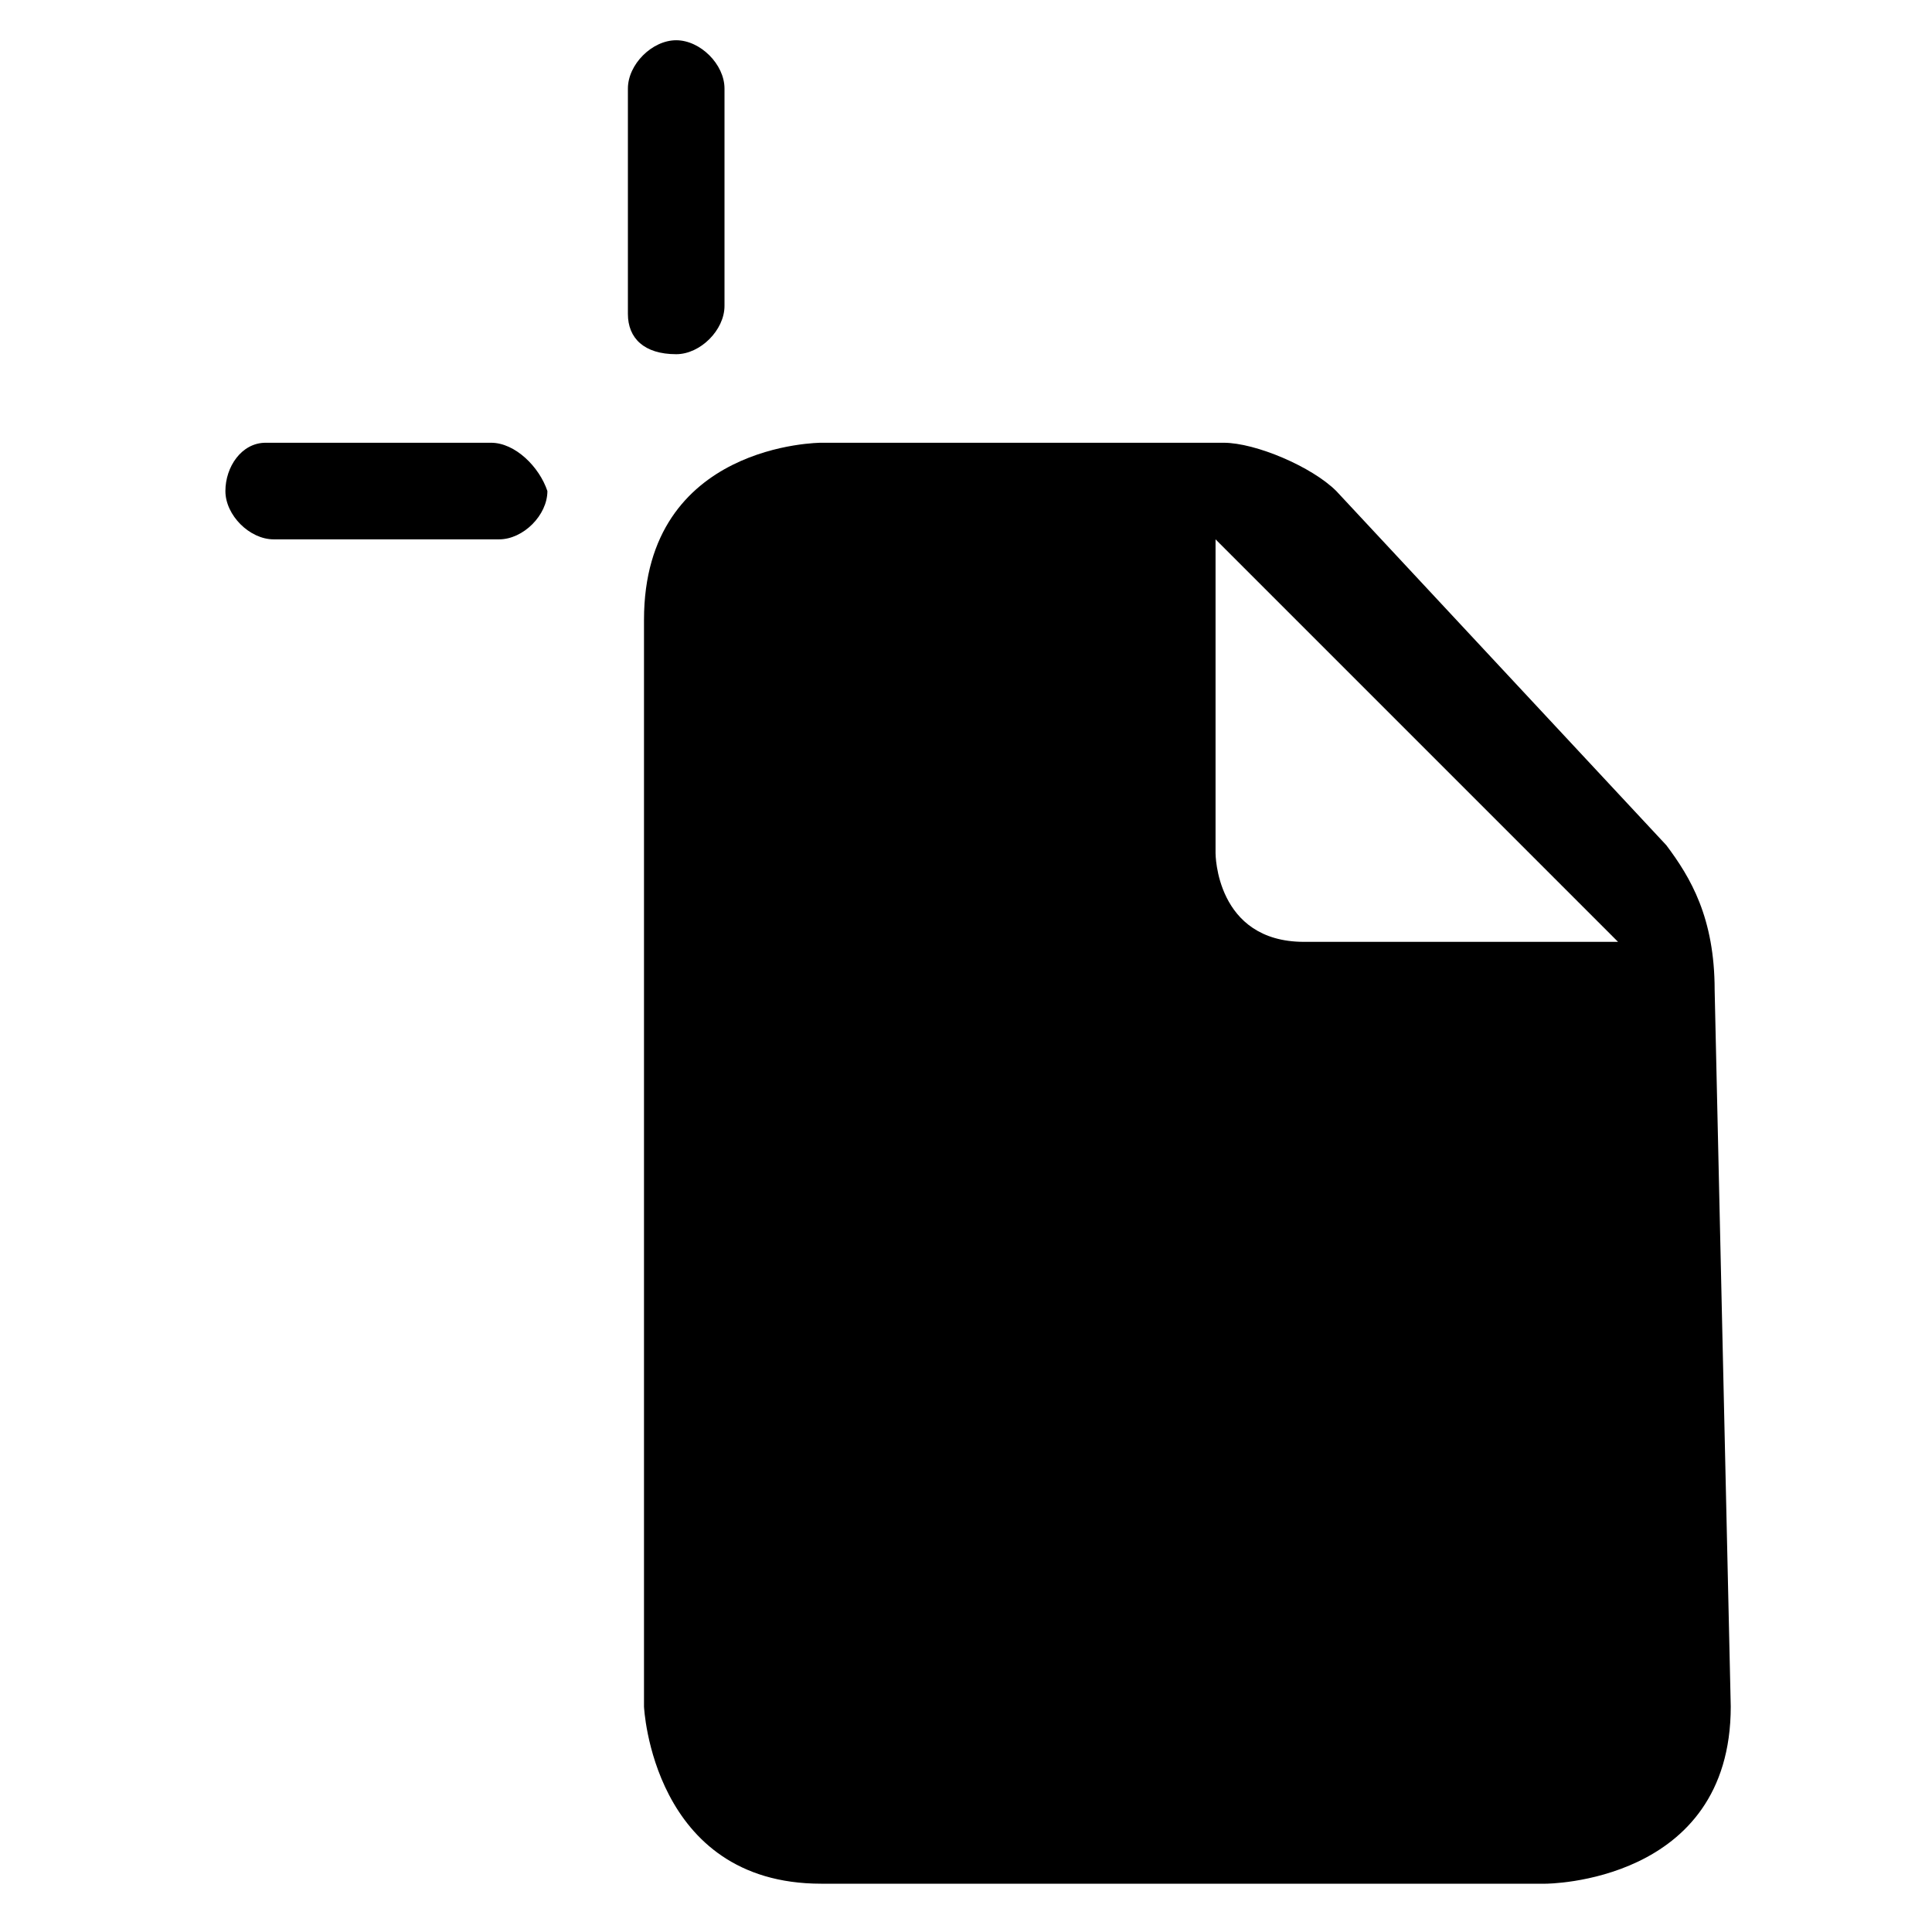
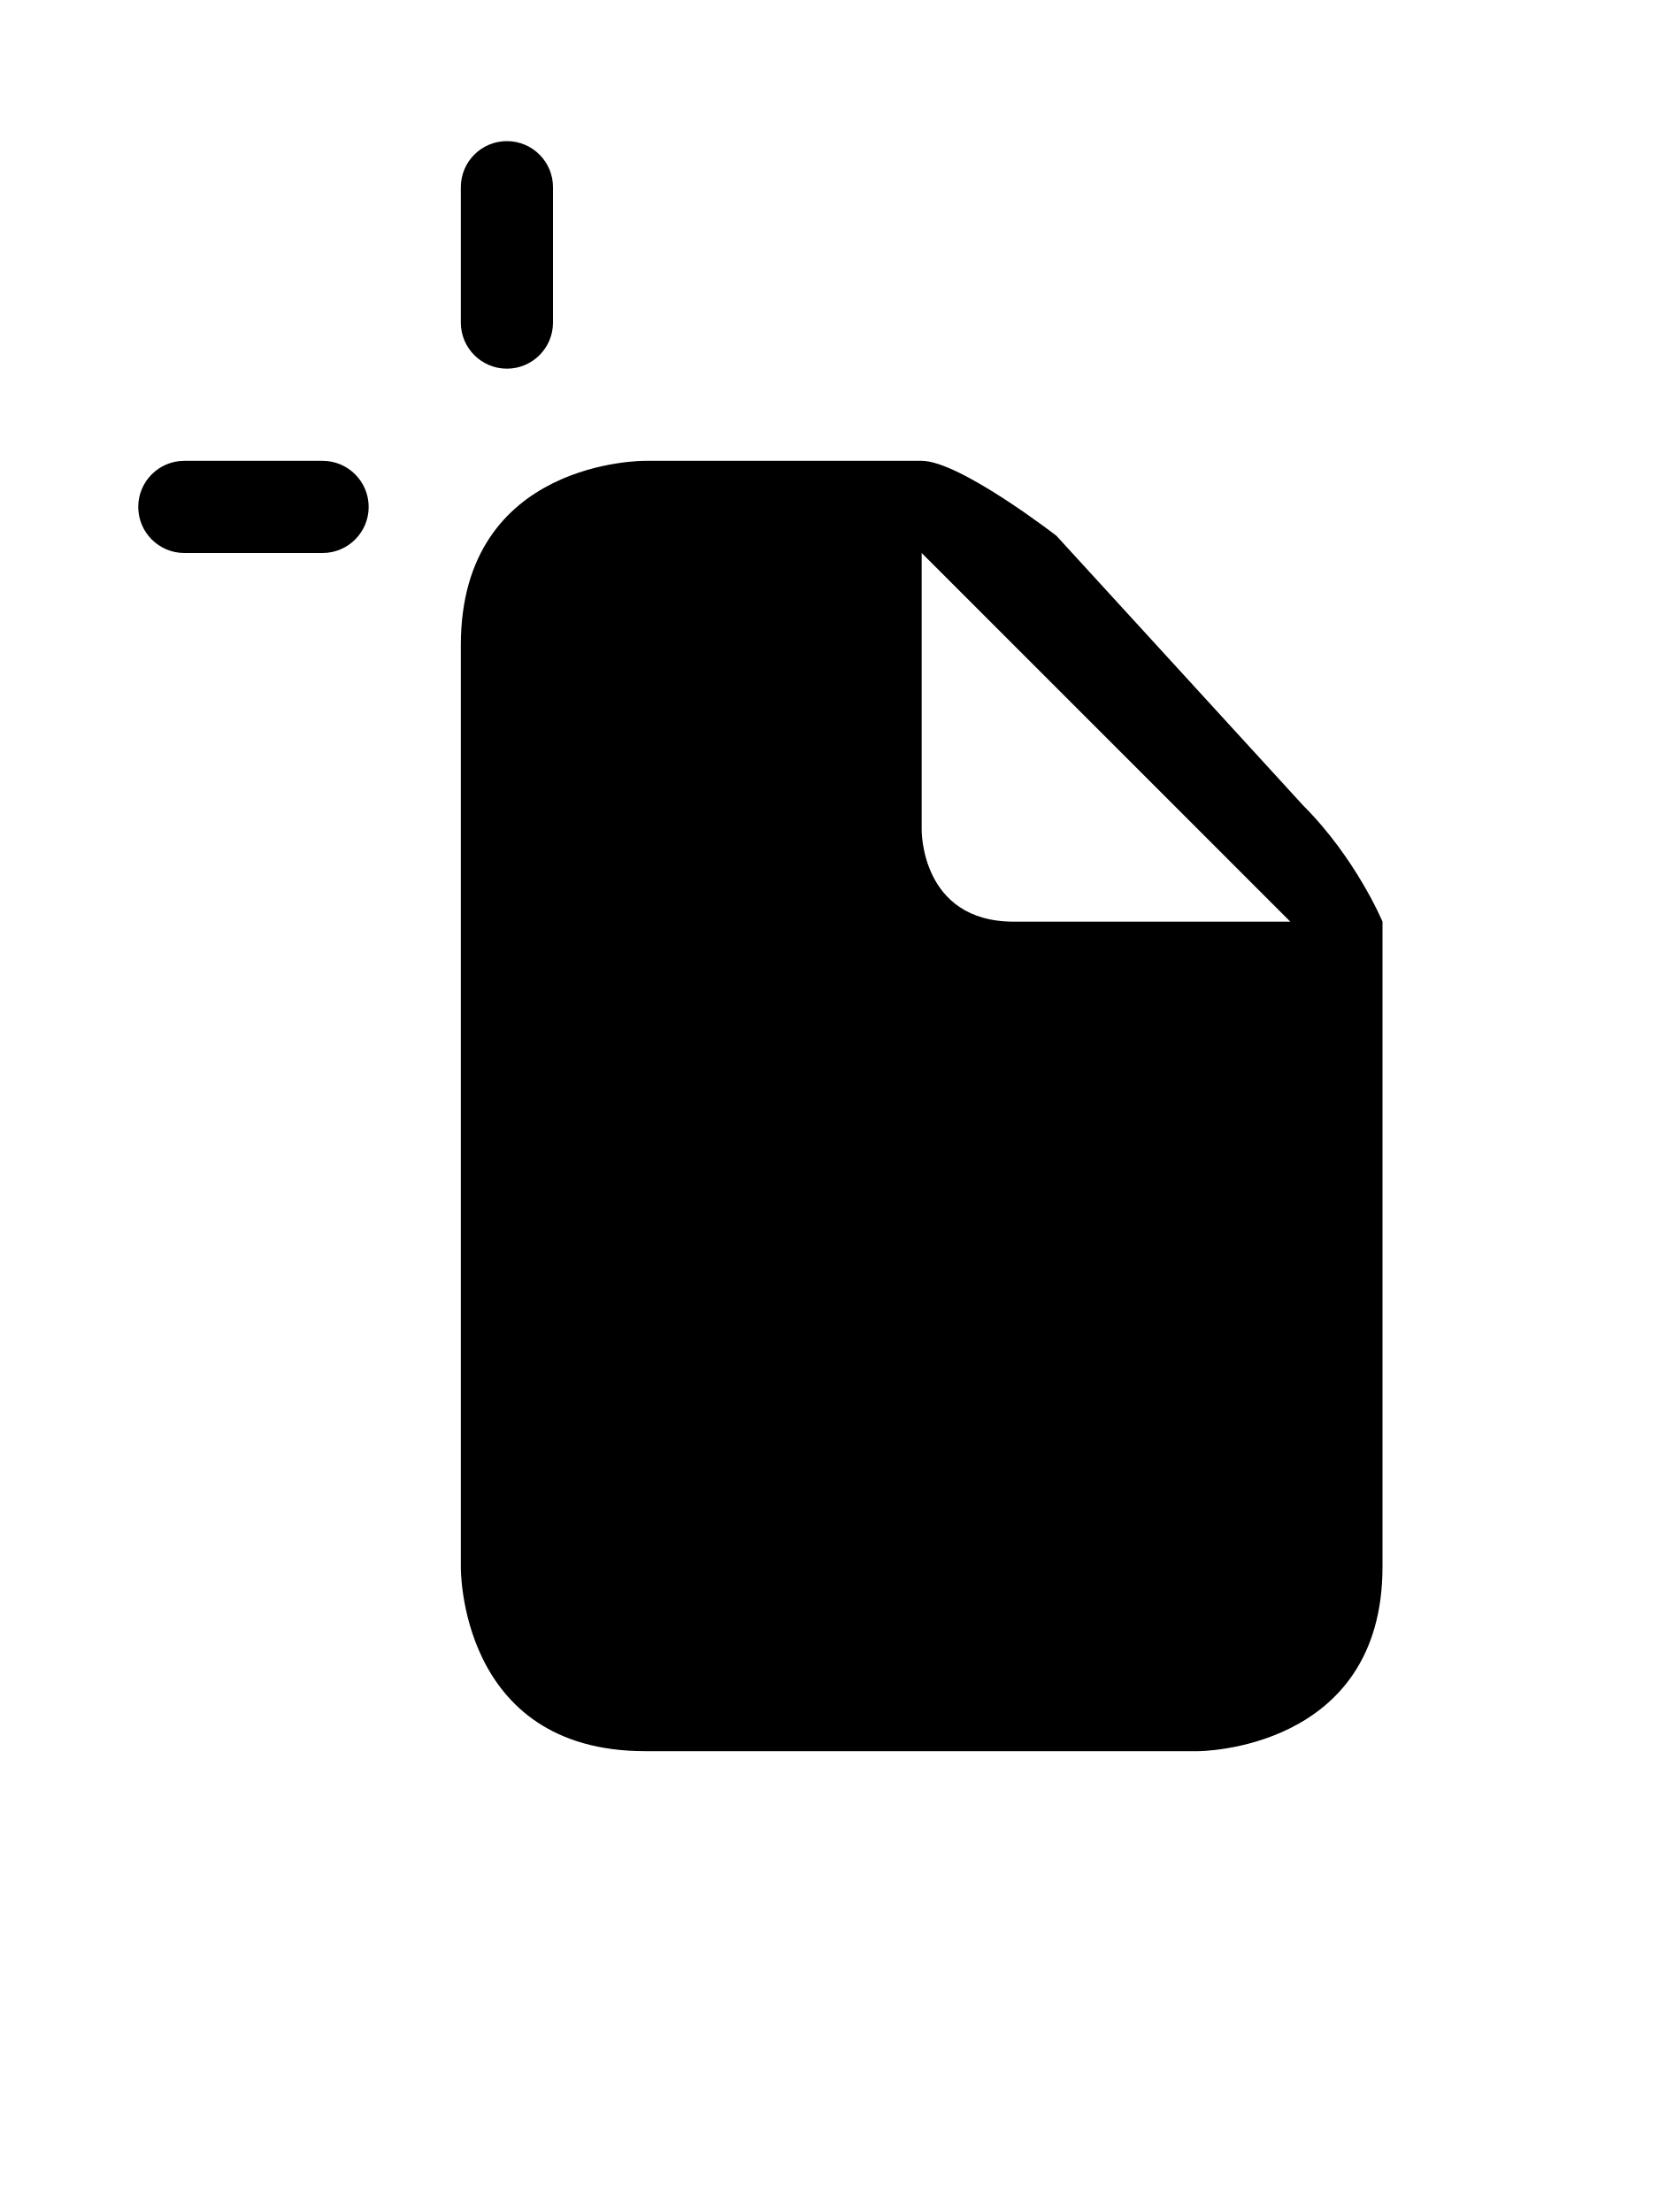
- <svg xmlns="http://www.w3.org/2000/svg" version="1.1" id="layer-artboard-collapsed" x="0px" y="0px" viewBox="0 0 24 24" style="enable-background:new 0 0 24 24;" xml:space="preserve">
-   <g>
-     <path stroke="none" d="M6.1,5.5H3.3C3,5.5,2.8,5.8,2.8,6.1c0,0.3,0.3,0.6,0.6,0.6h2.8c0.3,0,0.6-0.3,0.6-0.6   C6.7,5.8,6.4,5.5,6.1,5.5z M8.4,4.4c0.3,0,0.6-0.3,0.6-0.6V1.1c0-0.3-0.3-0.6-0.6-0.6S7.8,0.8,7.8,1.1v2.8C7.8,4.2,8,4.4,8.4,4.4z    M21.3,12.3c0-0.9-0.3-1.4-0.6-1.8l-4.1-4.4c-0.3-0.3-1-0.6-1.4-0.6h-5c0,0-2.2,0-2.2,2.2v13.5c0,0,0.1,2.2,2.2,2.2h9   c0,0,2.3,0,2.3-2.2L21.3,12.3z M16.2,11.7c-1.1,0-1.1-1.1-1.1-1.1V6.7l5,5C20.1,11.7,17.3,11.7,16.2,11.7z" />
-   </g>
+ <svg xmlns="http://www.w3.org/2000/svg" id="layer-artboard-collapsed" preserveAspectRatio="xMidYMid" width="100%" height="100%" viewBox="0 0 18 24">
+   <path d="M13.000,19.000 L7.747,19.000 C7.728,19.000 7.532,19.000 7.000,19.000 C4.971,19.000 5.000,17.000 5.000,17.000 L5.000,7.000 C5.000,4.980 7.000,5.000 7.000,5.000 L10.000,5.000 C10.412,5.000 11.462,5.813 11.462,5.813 L14.139,8.739 C14.715,9.315 15.000,10.000 15.000,10.000 L15.000,17.000 C15.000,19.000 13.000,19.000 13.000,19.000 ZM10.000,6.000 L10.000,9.000 C10.000,9.000 9.984,10.000 11.000,10.000 C12.016,10.000 14.000,10.000 14.000,10.000 L10.000,6.000 ZM5.500,4.000 C5.224,4.000 5.000,3.776 5.000,3.500 L5.000,2.031 C5.000,1.755 5.224,1.531 5.500,1.531 C5.776,1.531 6.000,1.755 6.000,2.031 L6.000,3.500 C6.000,3.776 5.776,4.000 5.500,4.000 ZM3.500,6.000 L2.000,6.000 C1.724,6.000 1.500,5.776 1.500,5.500 C1.500,5.224 1.724,5.000 2.000,5.000 L3.500,5.000 C3.776,5.000 4.000,5.224 4.000,5.500 C4.000,5.776 3.776,6.000 3.500,6.000 Z" />
</svg>
